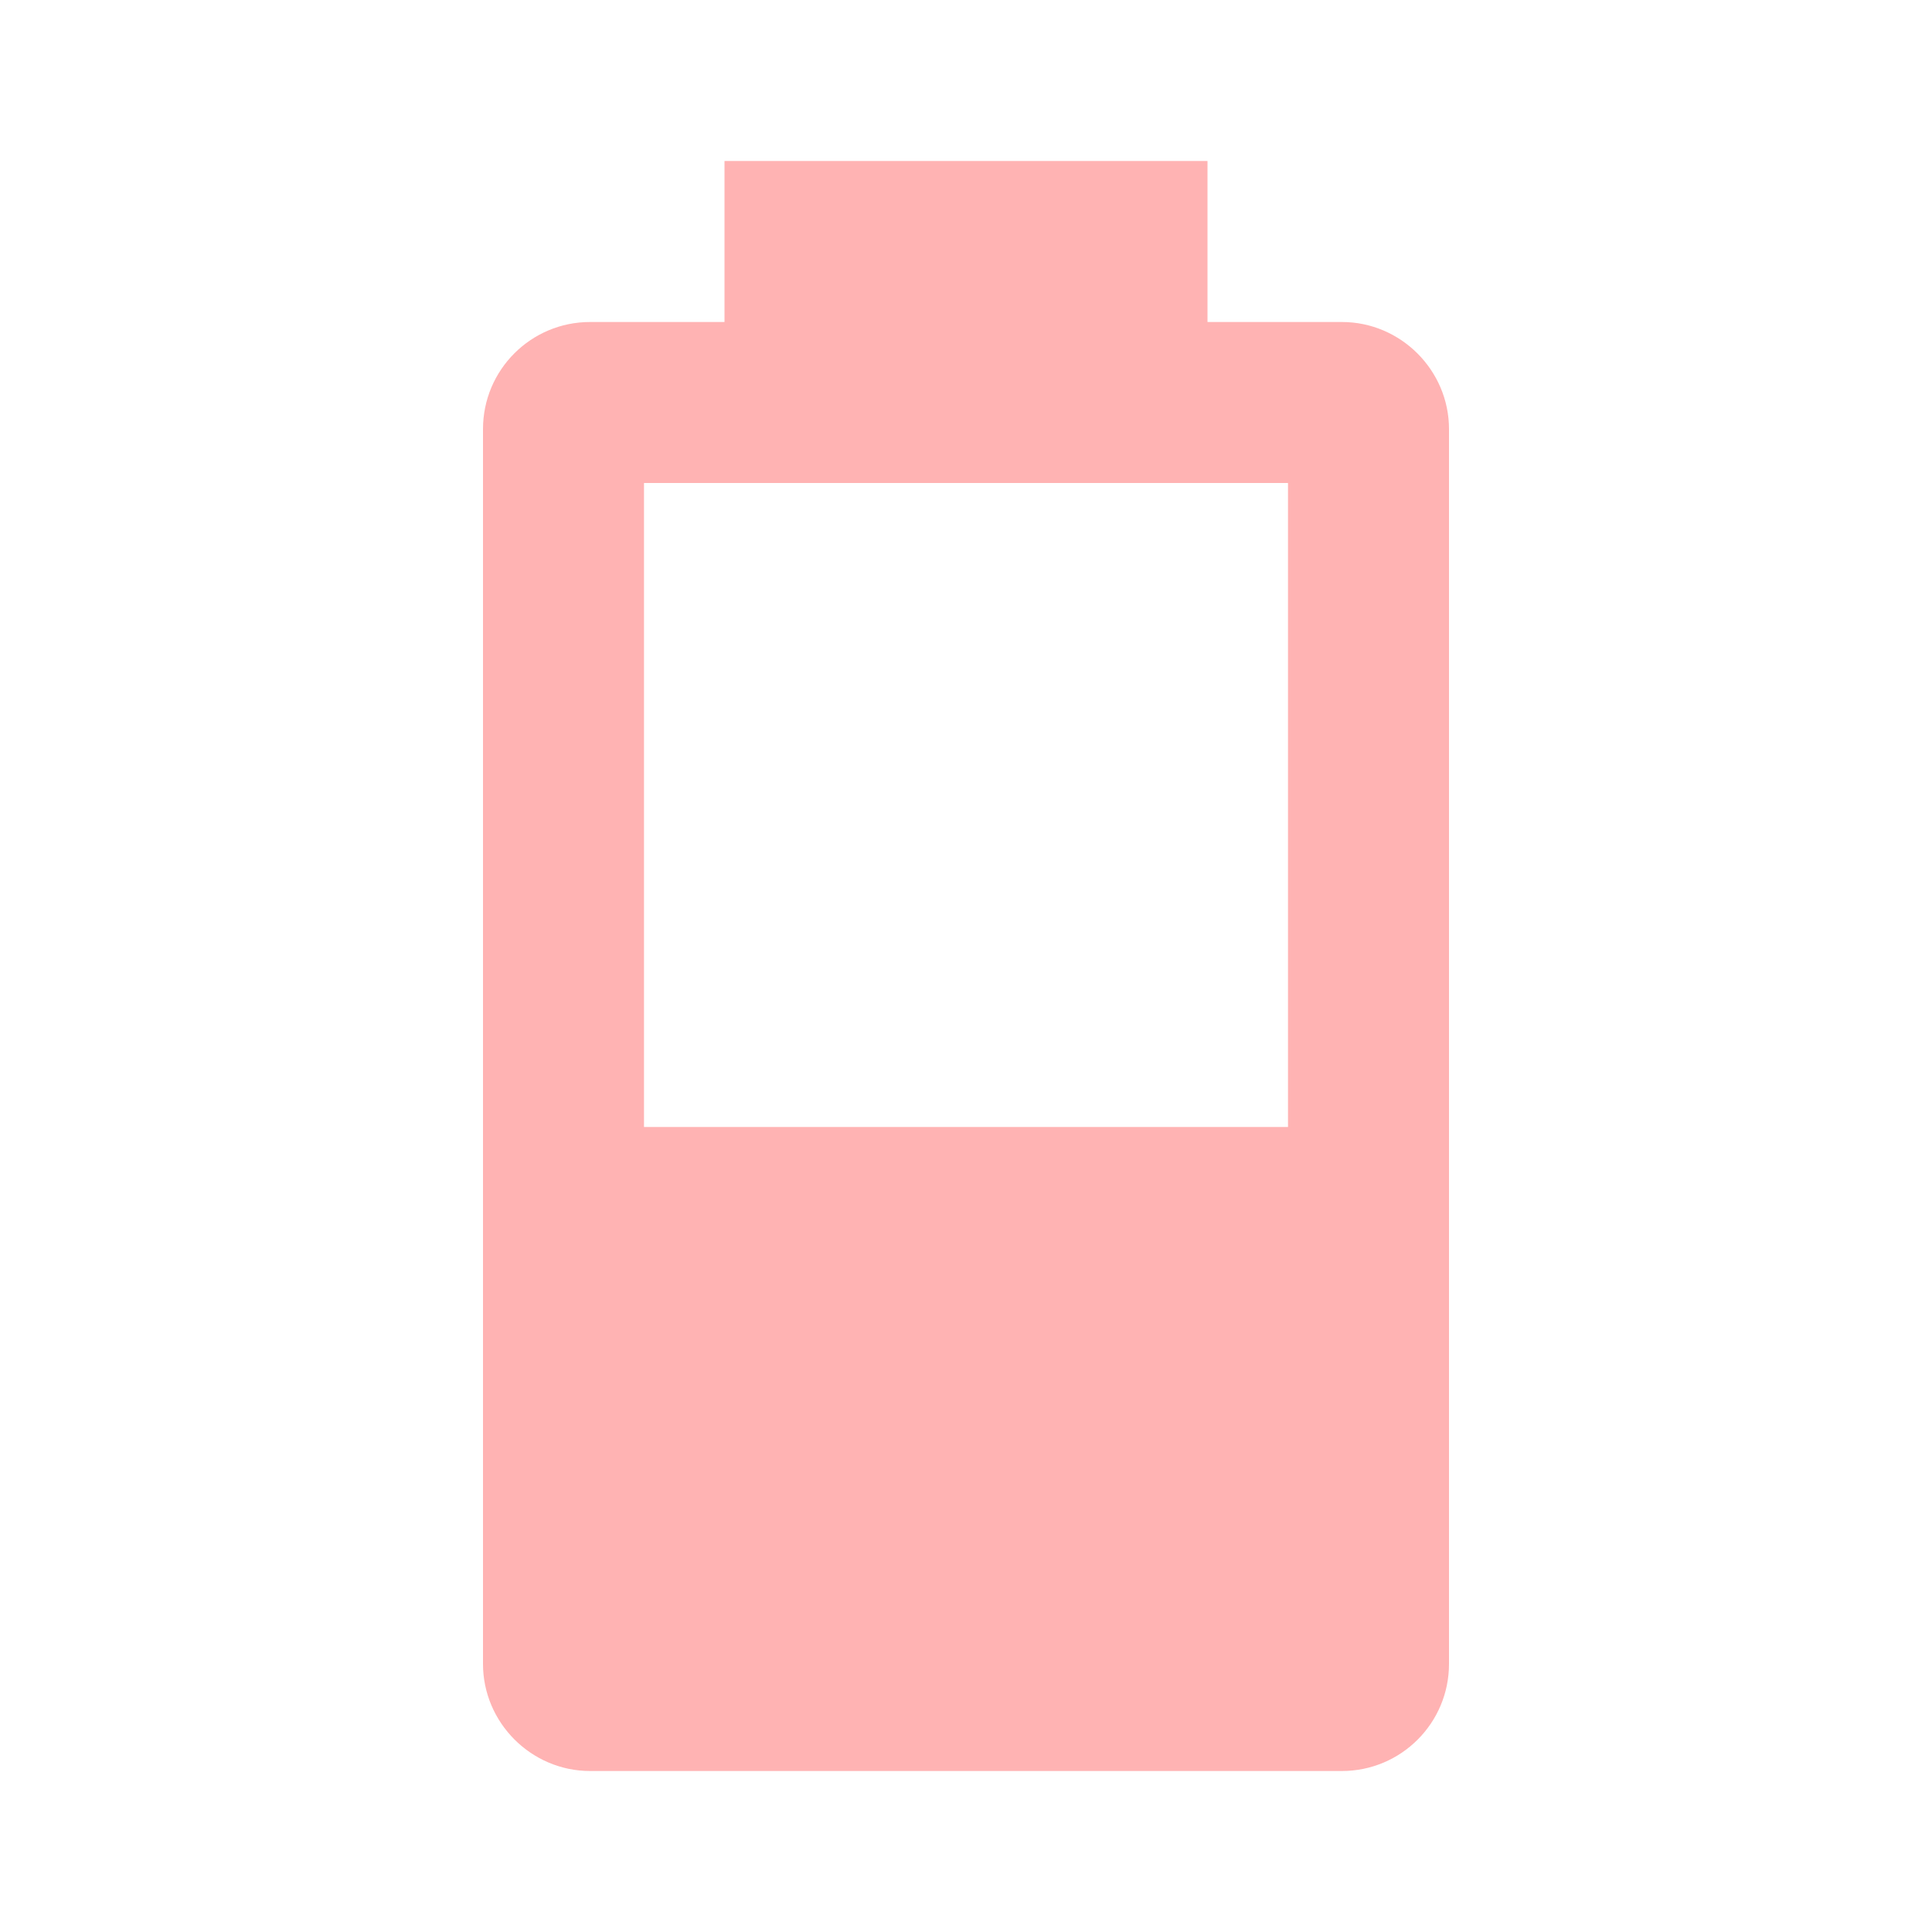
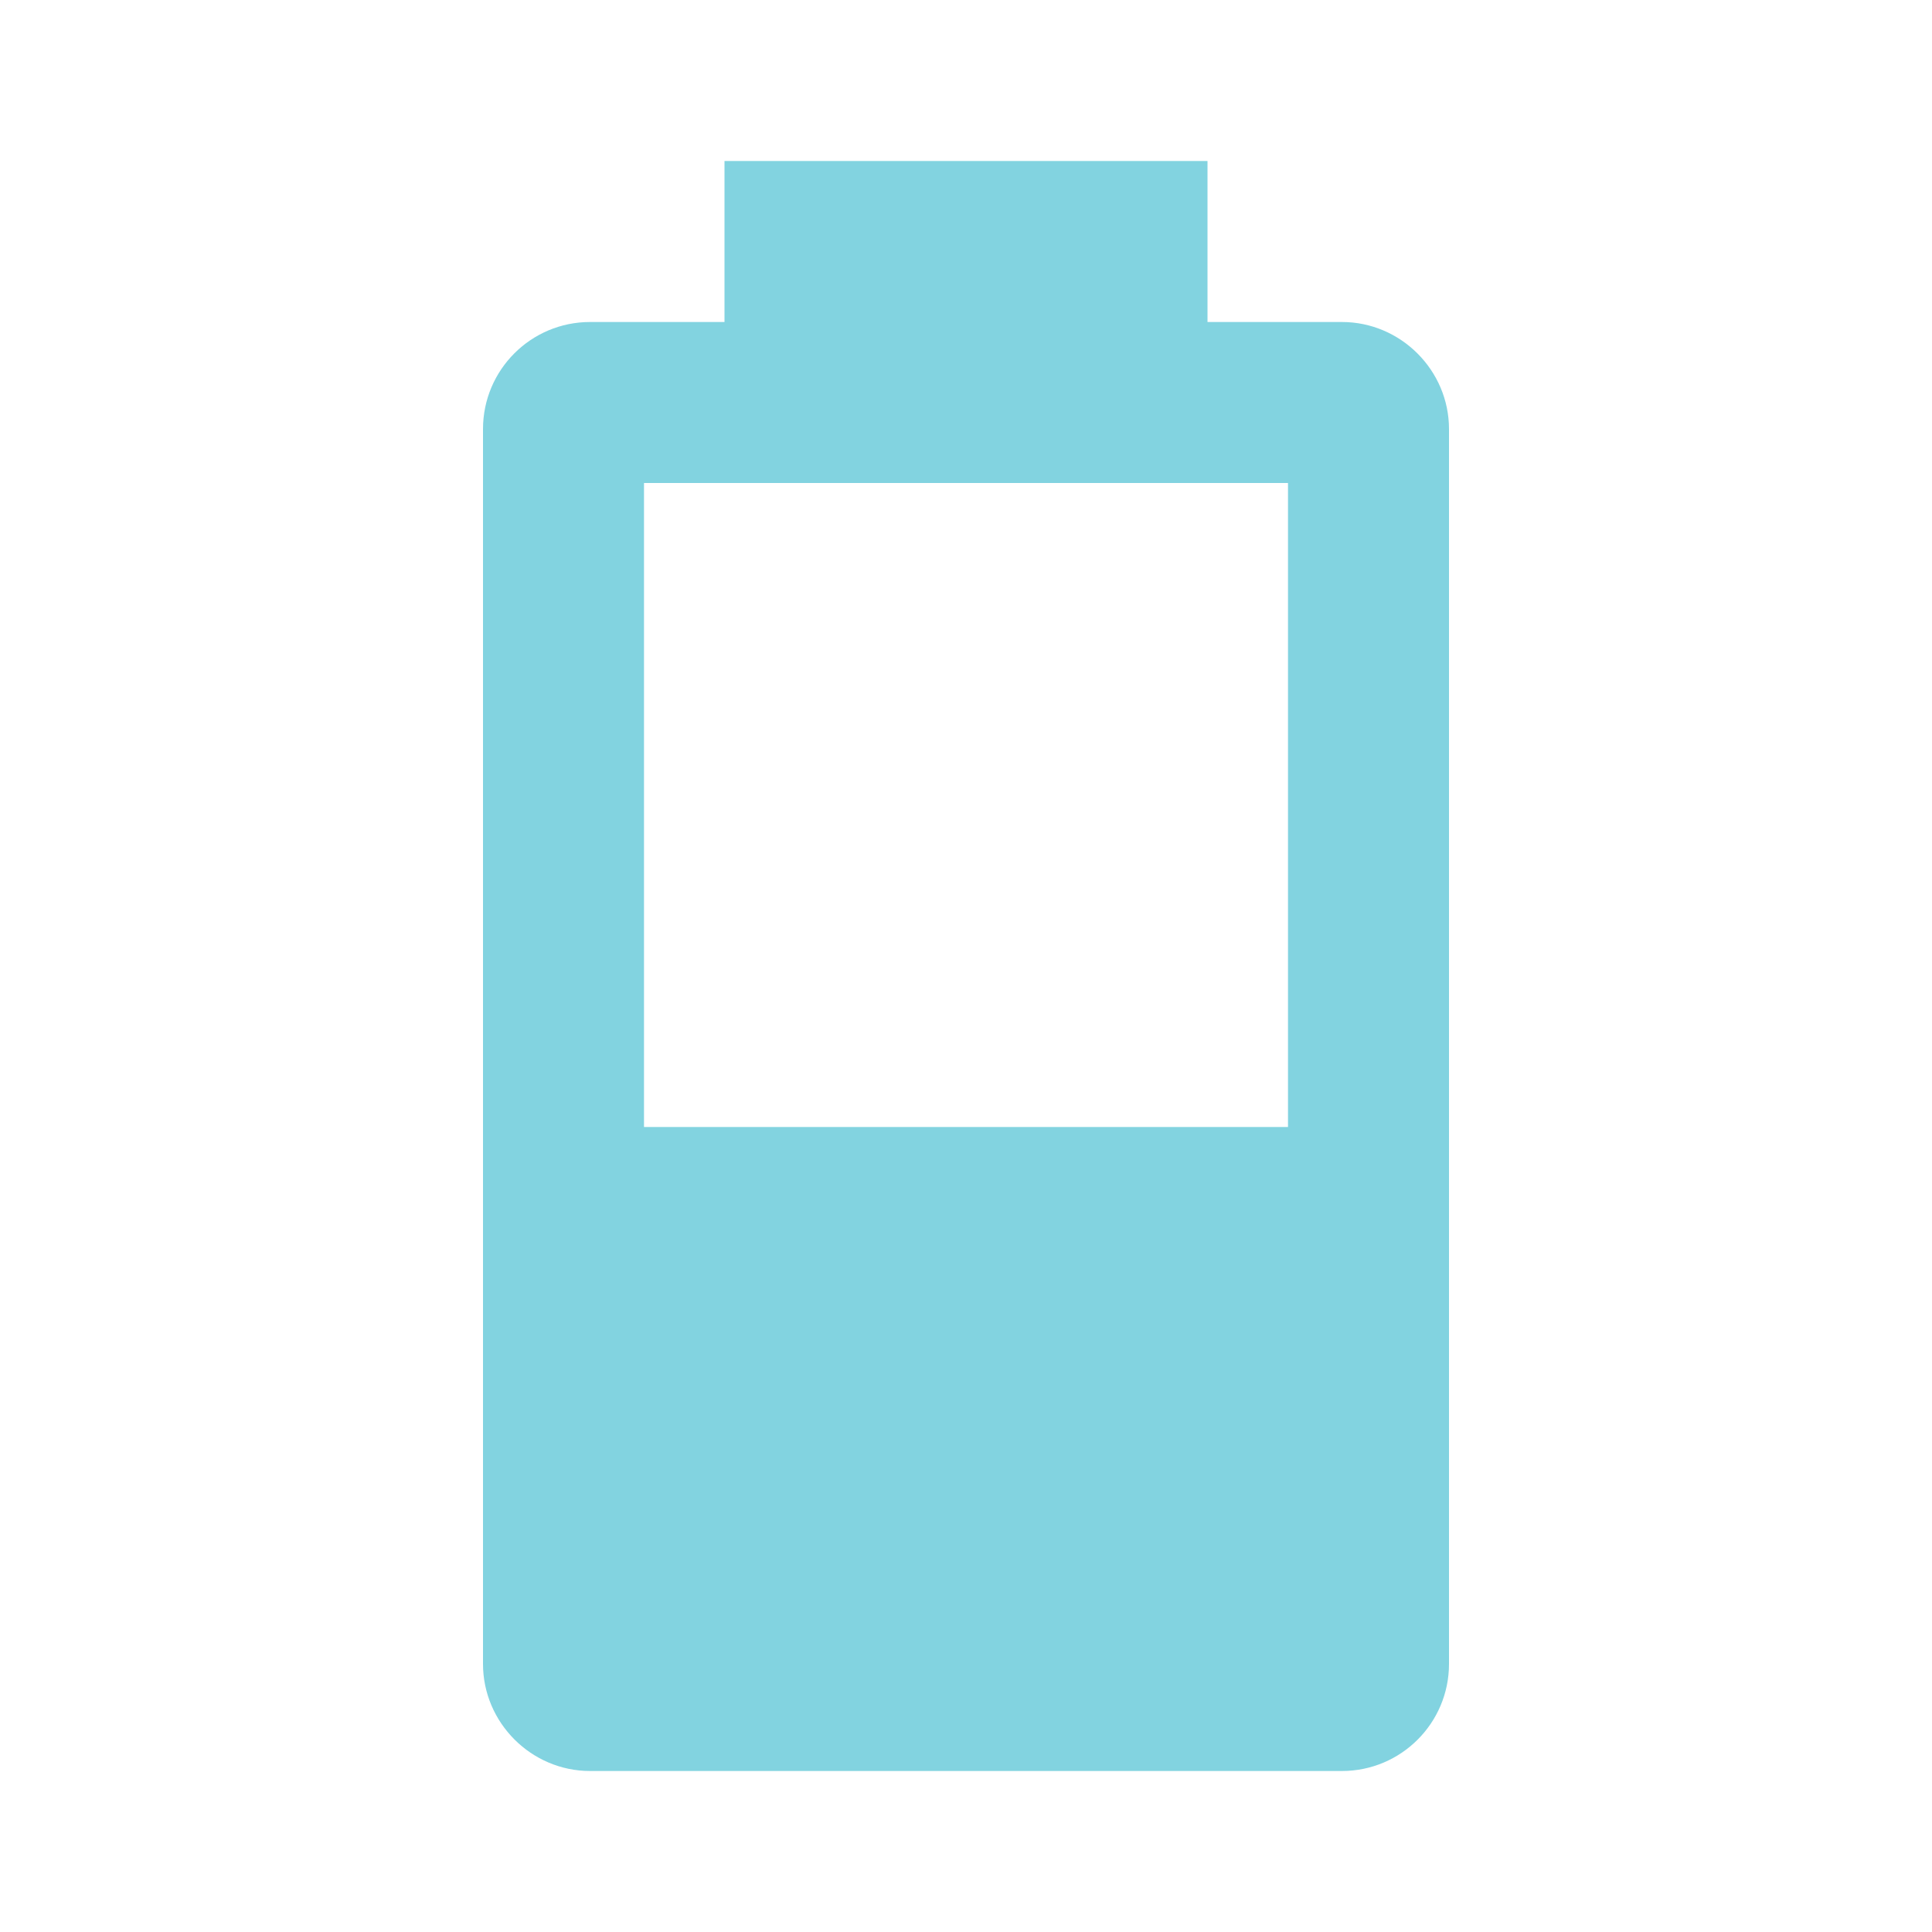
- <svg xmlns="http://www.w3.org/2000/svg" fill="#FFB3B3" preserveAspectRatio="xMidYMid meet" id="mdi-battery-40" viewBox="0 0 24 24">
+ <svg xmlns="http://www.w3.org/2000/svg" fill="#82D3E0" preserveAspectRatio="xMidYMid meet" id="mdi-battery-40" viewBox="0 0 24 24">
  <path d="M16,14H8V6H16M16.67,4H15V2H9V4H7.33A1.33,1.33 0 0,0 6,5.33V20.67C6,21.4 6.6,22 7.33,22H16.67A1.33,1.33 0 0,0 18,20.67V5.33C18,4.6 17.4,4 16.67,4Z" />
</svg>
